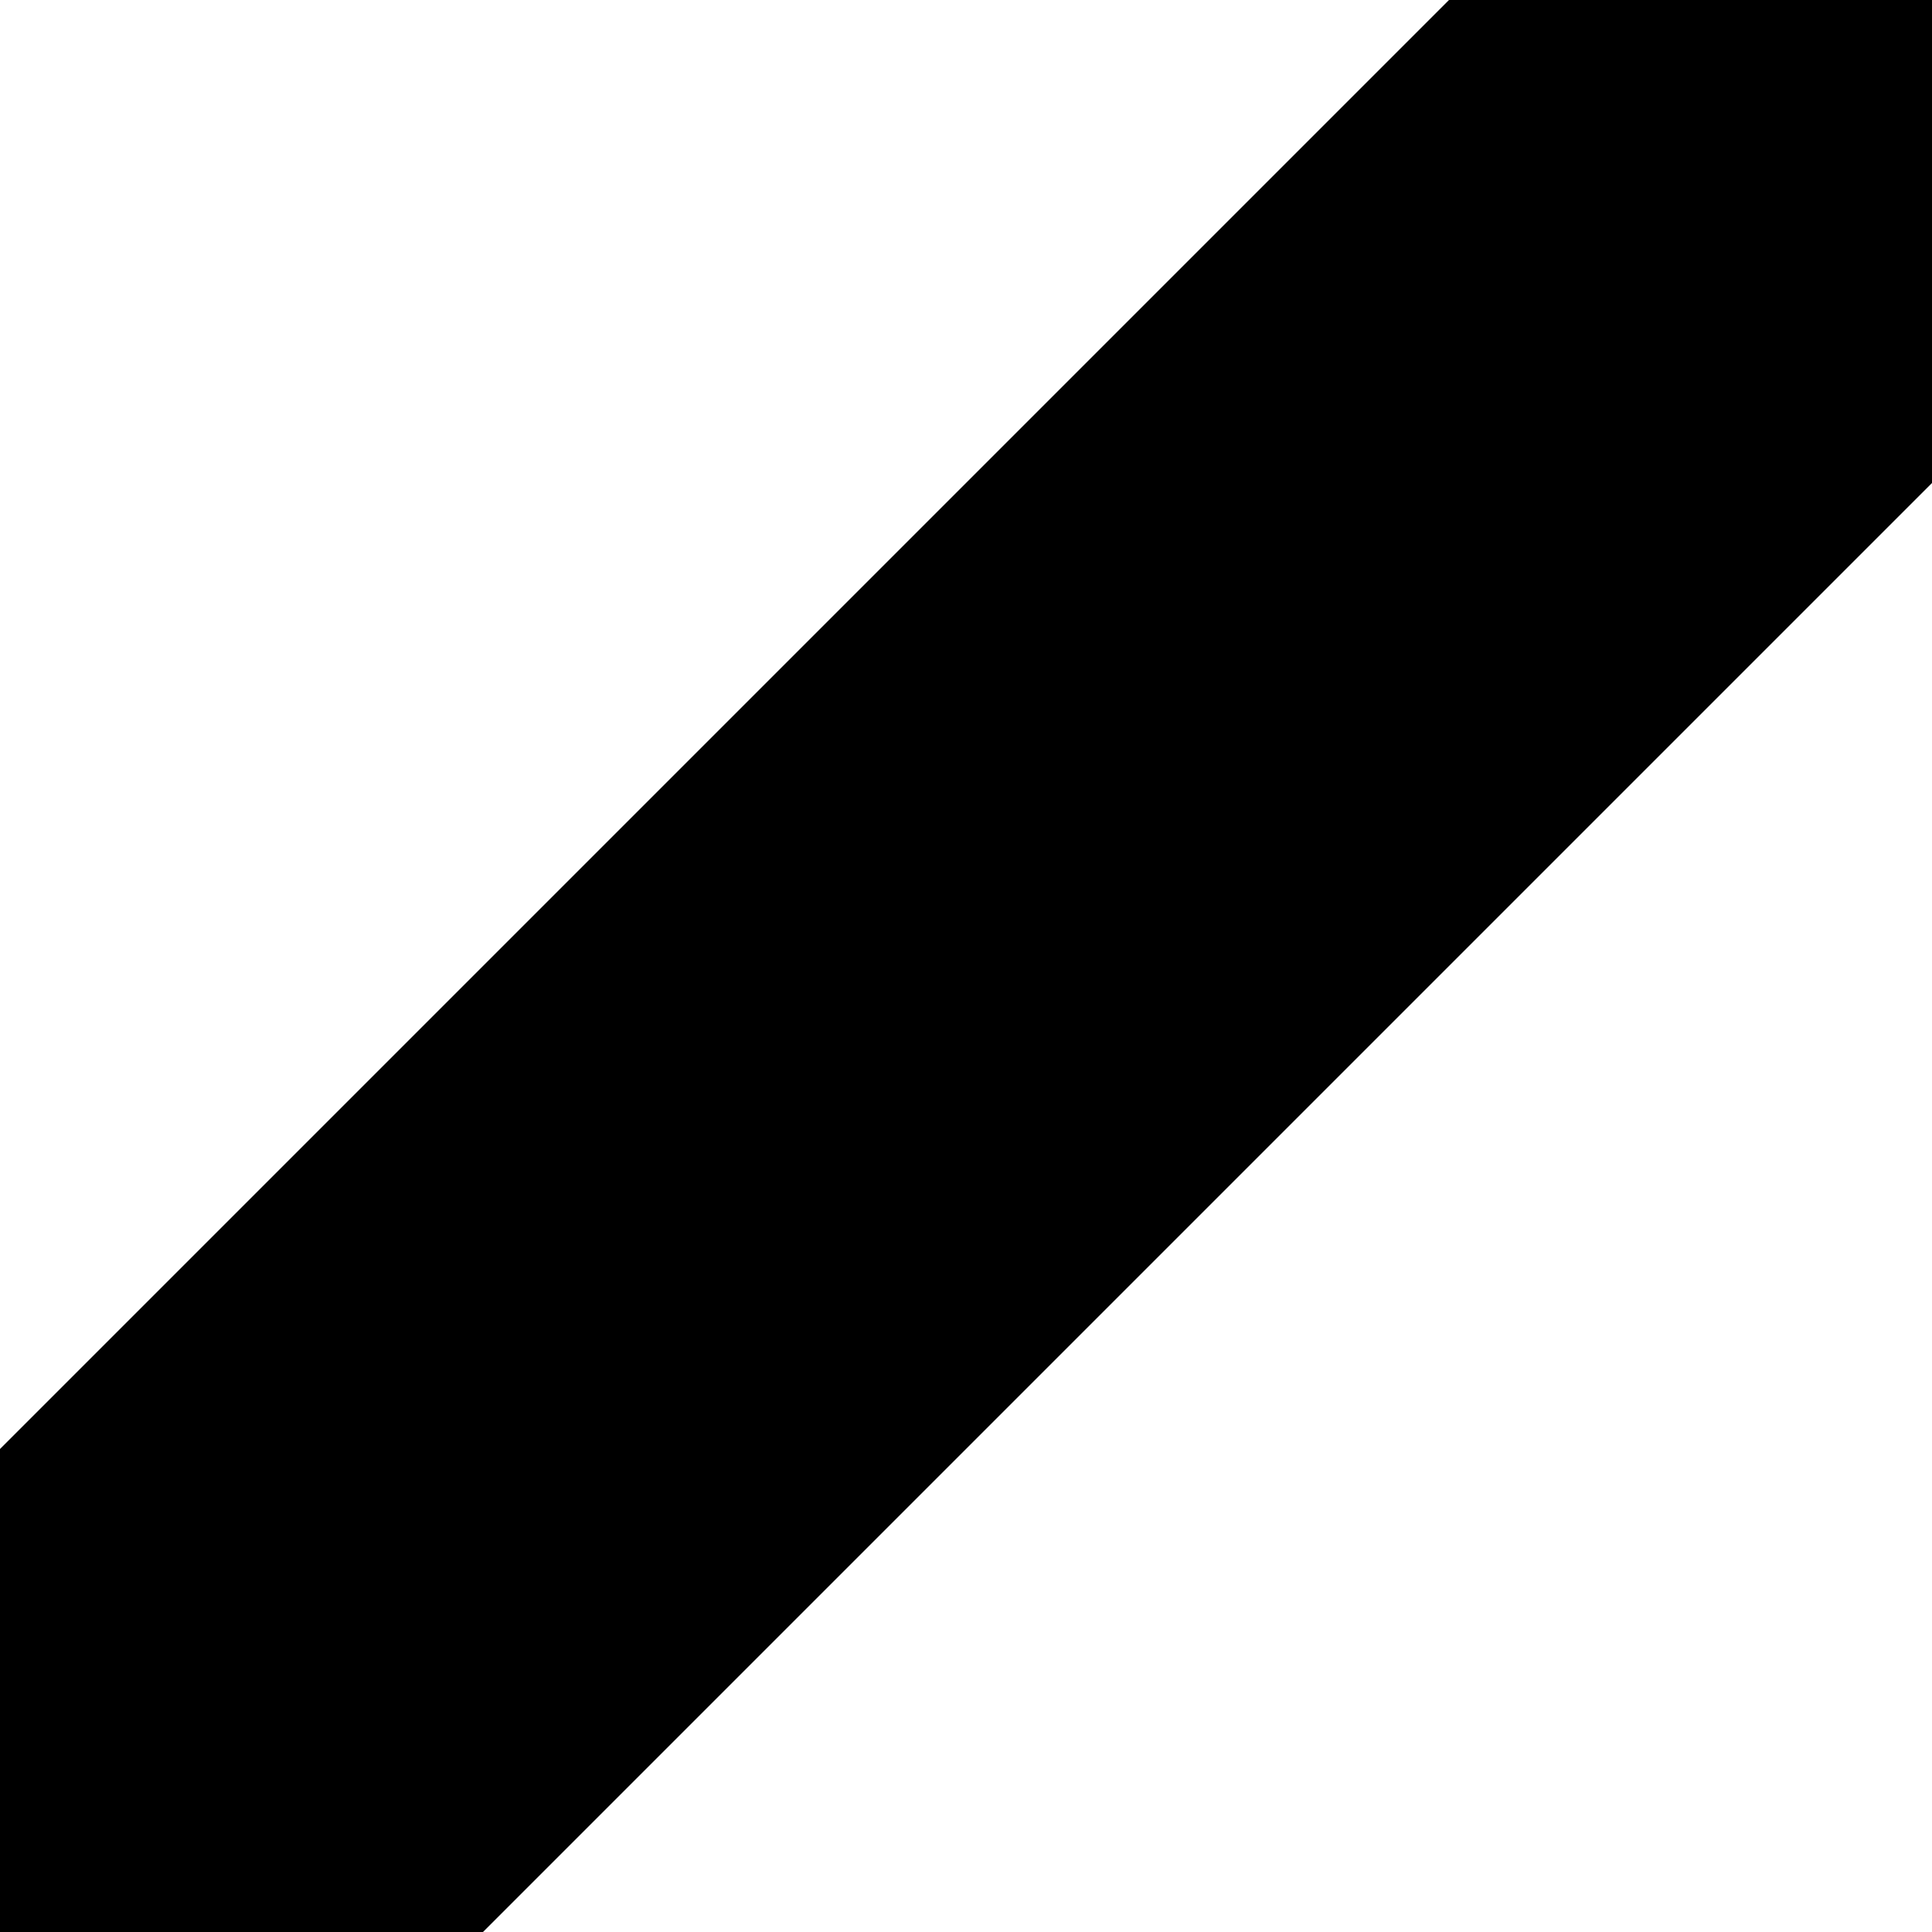
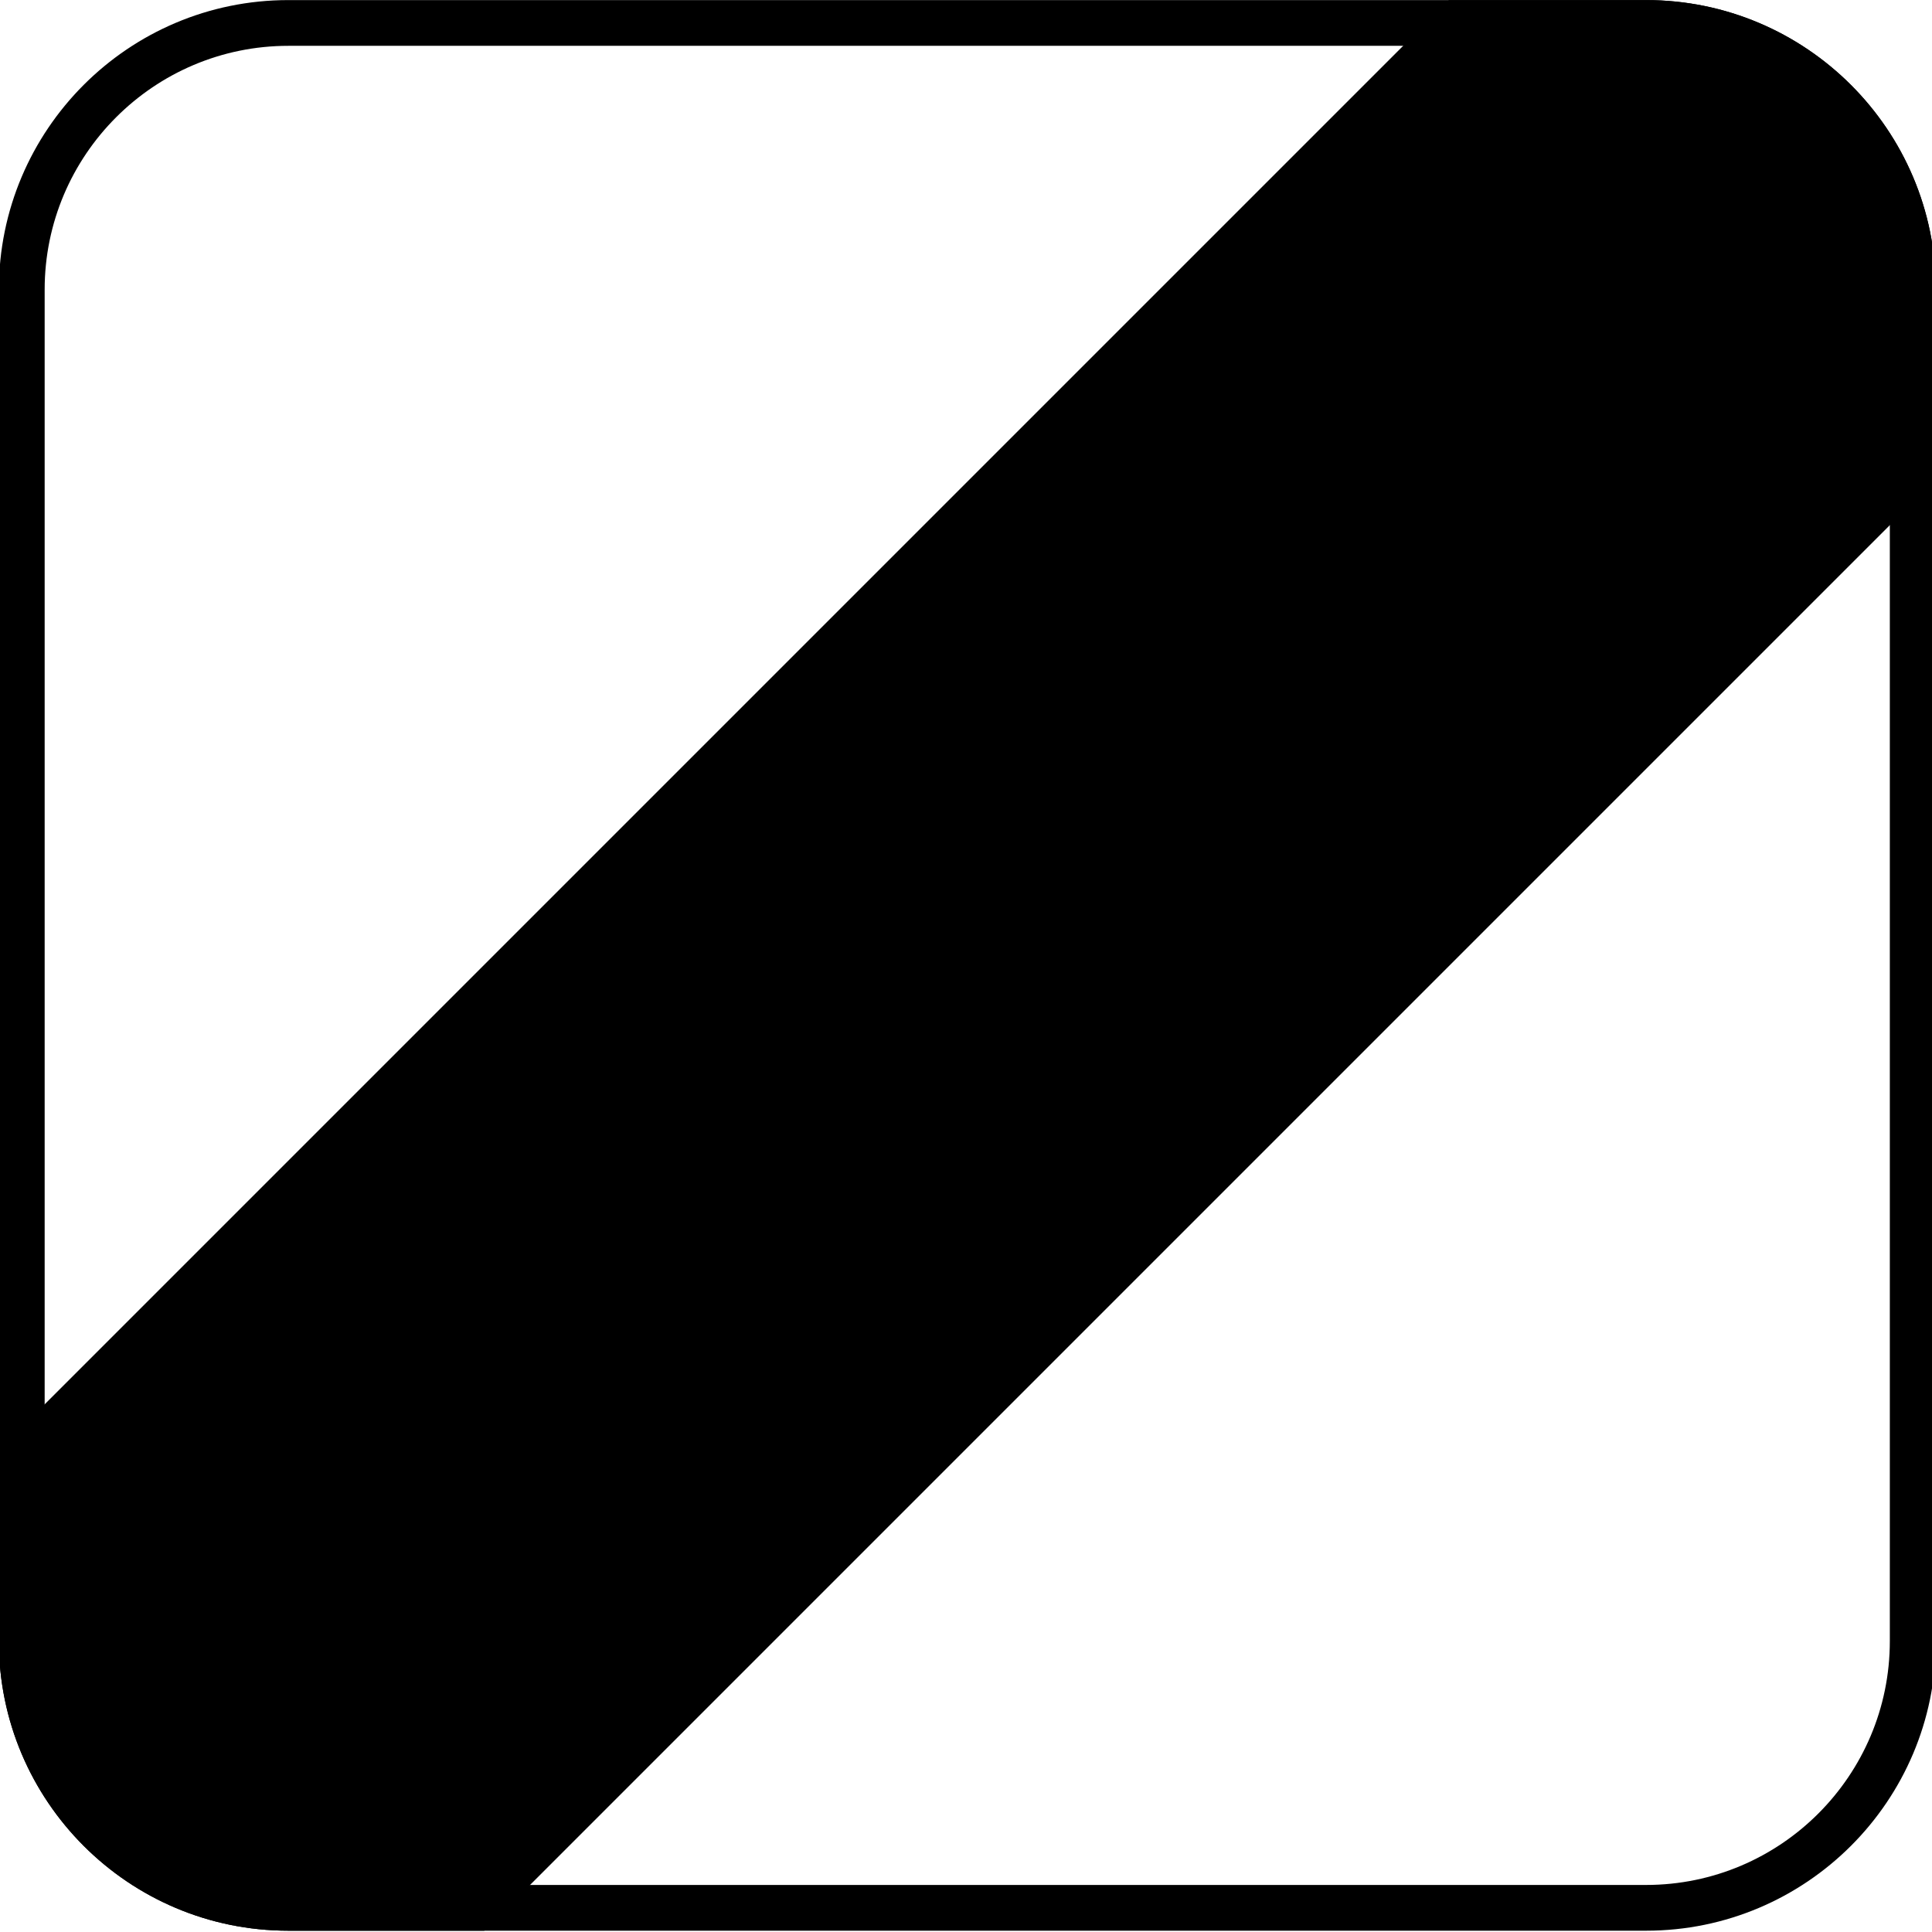
<svg xmlns="http://www.w3.org/2000/svg" width="100%" height="100%" viewBox="0 0 8 8" version="1.1" xml:space="preserve" style="fill-rule:evenodd;clip-rule:evenodd;stroke-linejoin:round;stroke-miterlimit:2;">
-   <path d="M0,6L6,0L8,0L8,2L2,8L0,8L0,6Z" />
+   <g transform="matrix(1.07703,0,0,1.05814,-0.0218661,-0.0218737)">
+     <path d="M7.463,1.154C7.463,0.529 6.964,0.021 6.349,0.021L1.129,0.021C0.514,0.021 0.016,0.529 0.016,1.154L0.016,6.443C0.016,7.068 0.514,7.576 1.129,7.576L6.349,7.576C6.964,7.576 7.463,7.068 7.463,6.443L7.463,1.154Z" style="fill:none;" />
+     <clipPath id="_clip1">
+       <path d="M7.463,1.154C7.463,0.529 6.964,0.021 6.349,0.021L1.129,0.021C0.514,0.021 0.016,0.529 0.016,1.154L0.016,6.443C0.016,7.068 0.514,7.576 1.129,7.576L6.349,7.576C6.964,7.576 7.463,7.068 7.463,6.443L7.463,1.154Z" />
+     </clipPath>
+     <g clip-path="url(#_clip1)">
+       <g transform="matrix(0.928479,0,0,0.945055,0.0203022,0.0206718)">
+         <path d="M0,6L6,0L8,0L8,2L2,8L0,8L0,6Z" />
+       </g>
+     </g>
+     <path d="M7.463,1.154L7.463,6.443C7.463,7.068 6.964,7.576 6.349,7.576L1.129,7.576C0.514,7.576 0.016,7.068 0.016,6.443L0.016,1.154C0.016,0.529 0.514,0.021 1.129,0.021L6.349,0.021C6.964,0.021 7.463,0.529 7.463,1.154ZM7.286,1.154C7.286,0.627 6.866,0.2 6.349,0.2L1.129,0.2C0.612,0.2 0.192,0.628 0.192,1.154L0.192,6.443C0.192,6.969 0.612,7.397 1.129,7.397L6.349,7.397C6.866,7.397 7.286,6.969 7.286,6.443L7.286,1.154Z" />
+   </g>
</svg>
